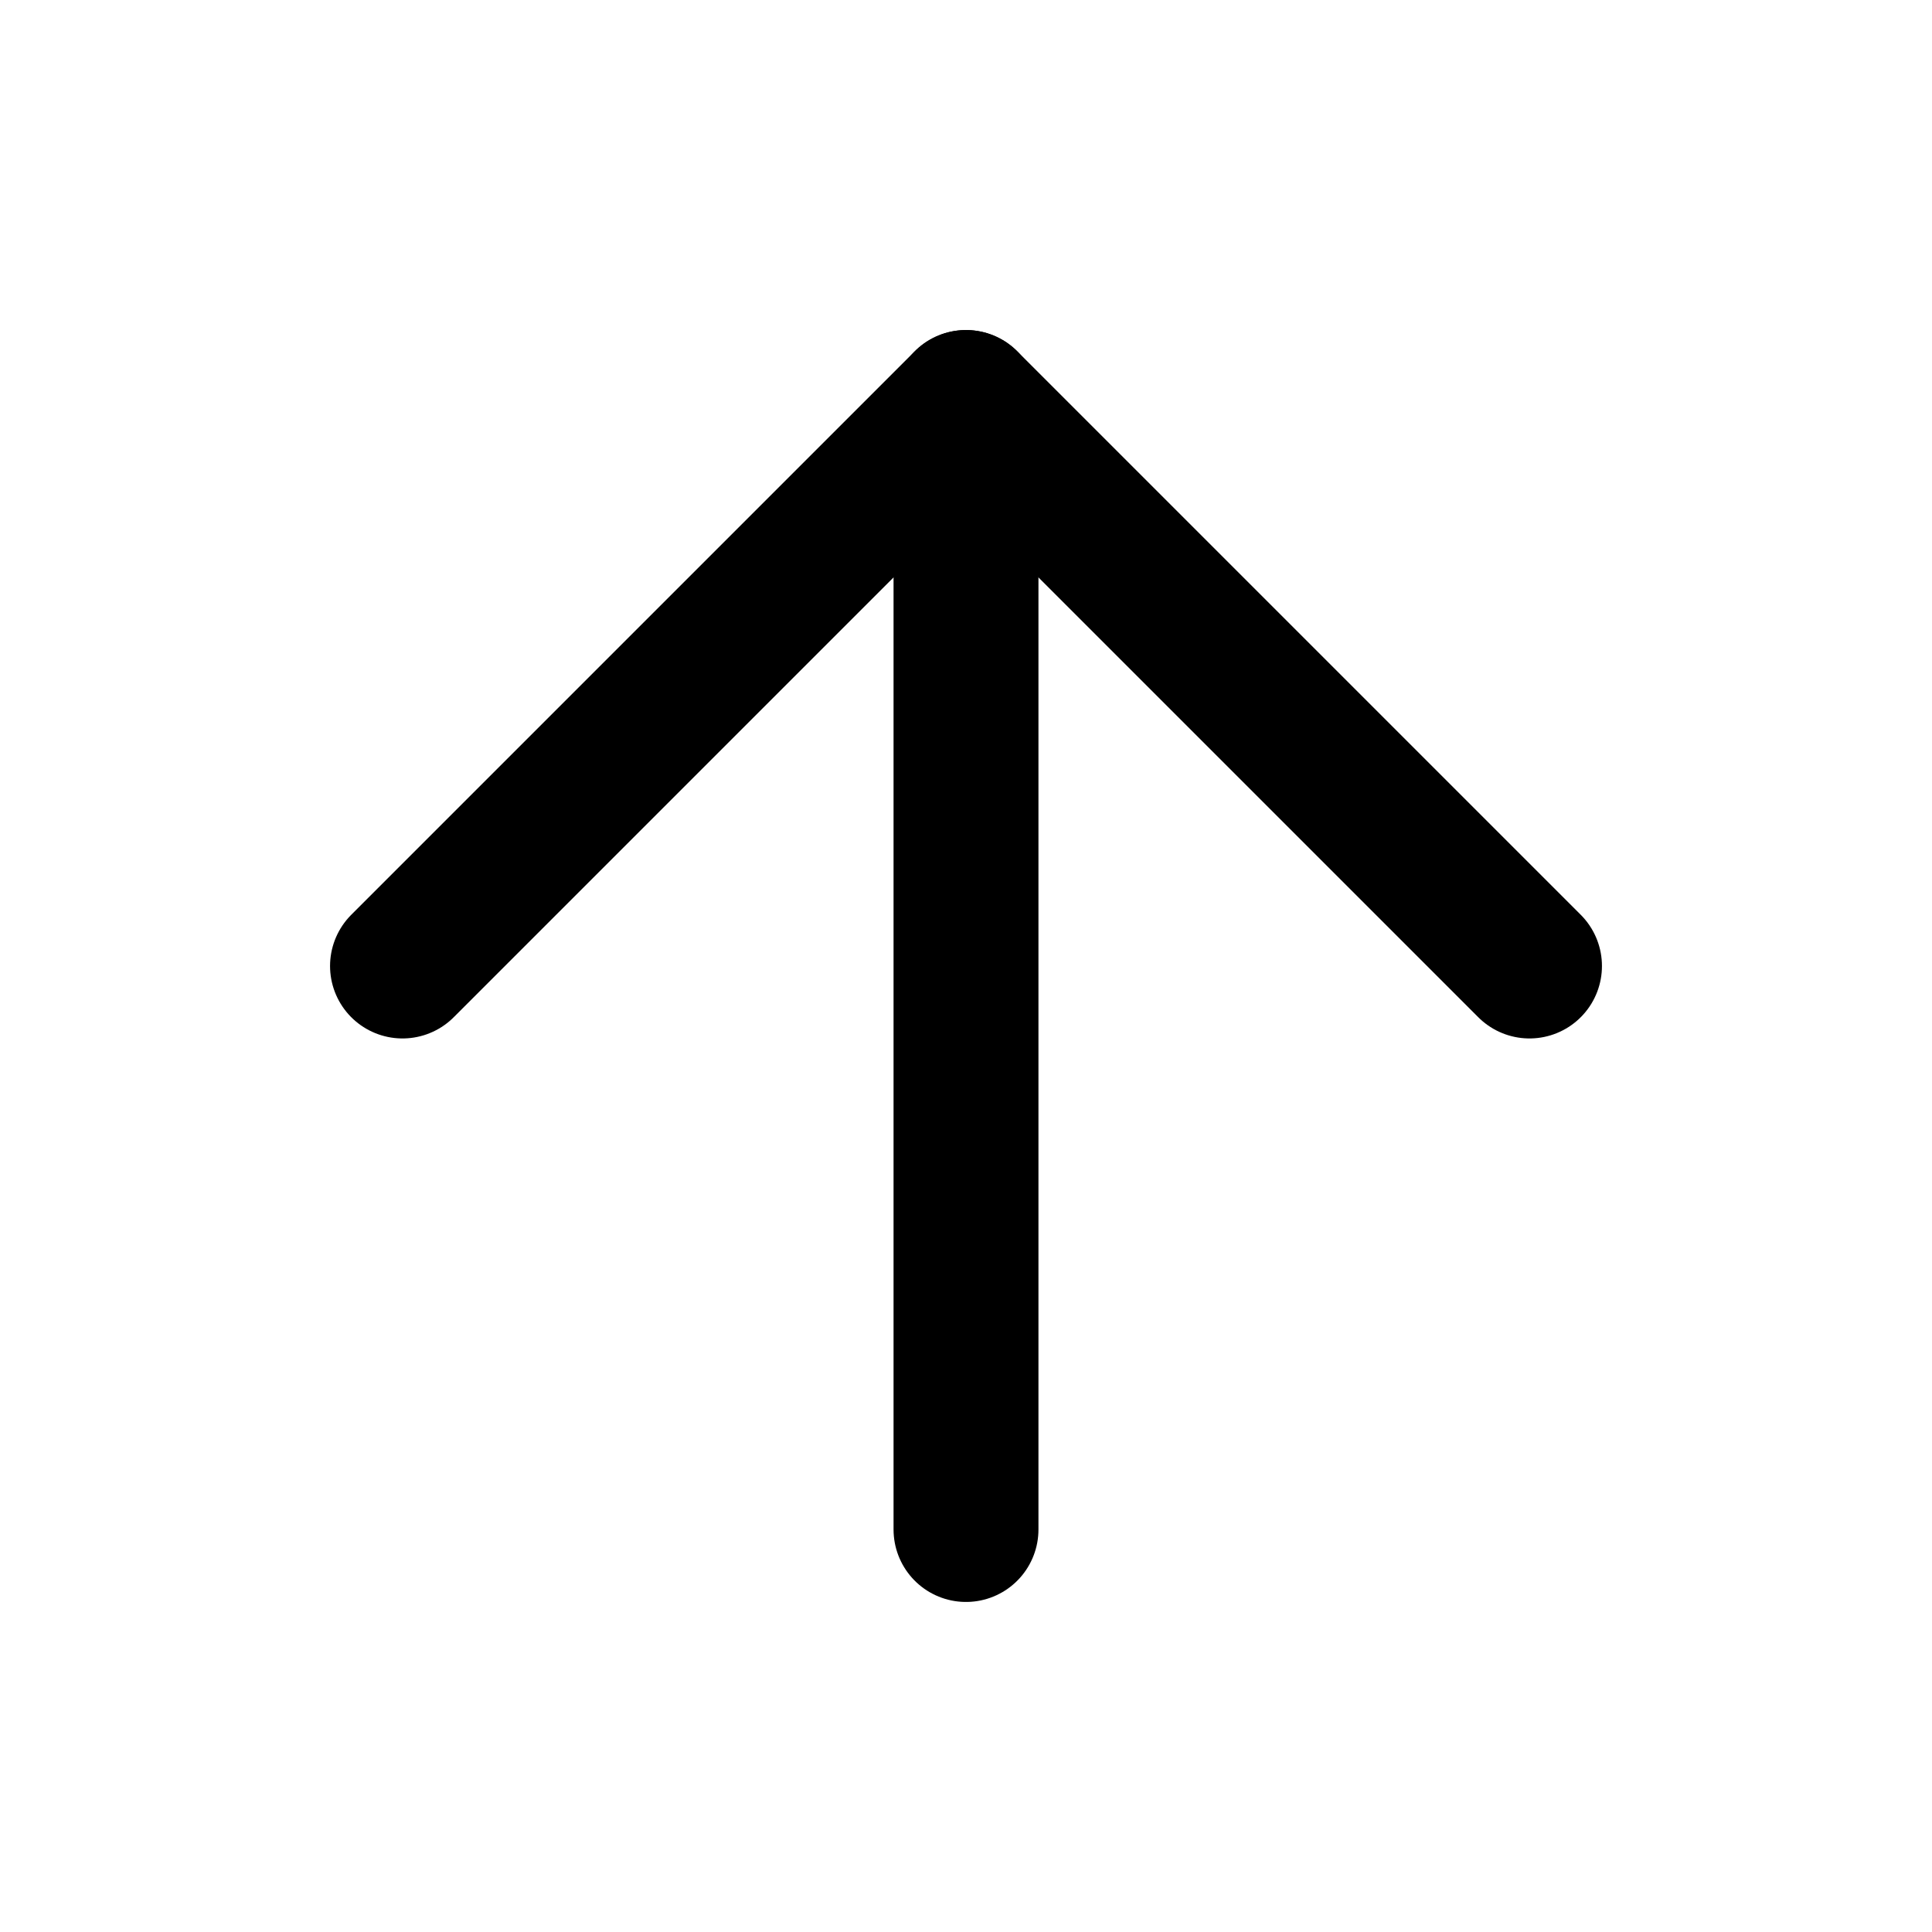
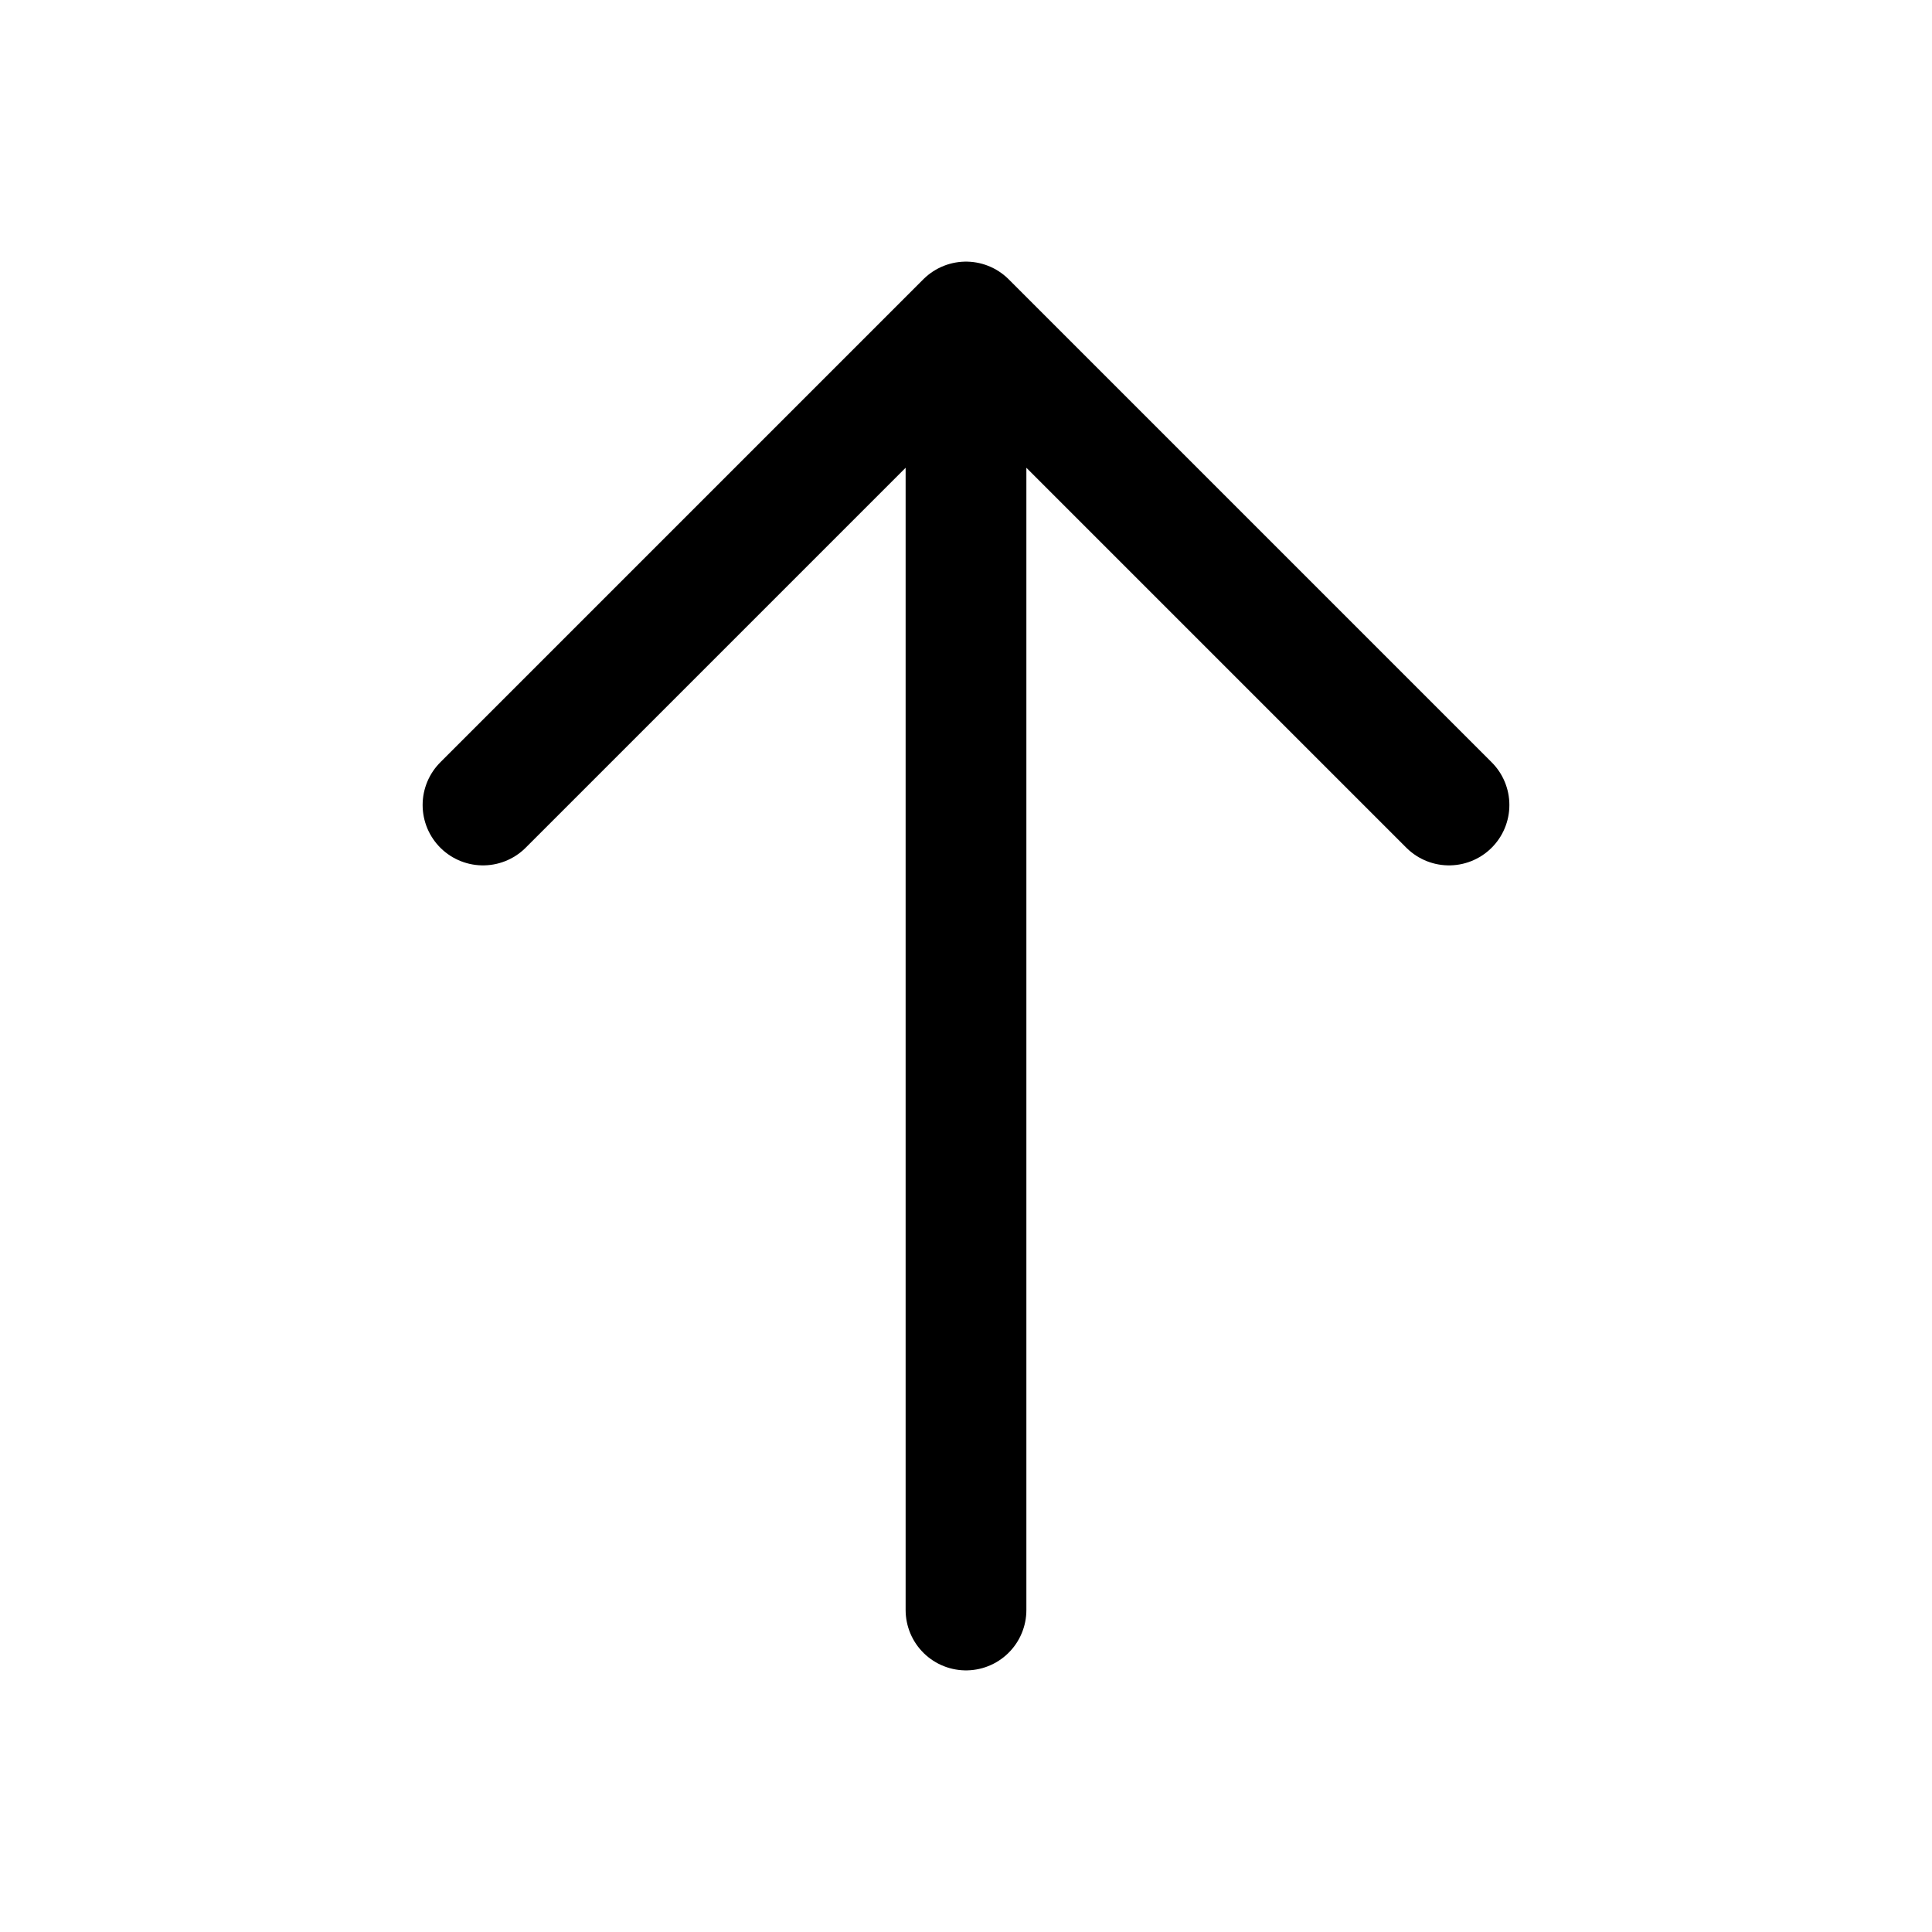
- <svg xmlns="http://www.w3.org/2000/svg" width="24" height="24" viewBox="0 0 24 24" fill="none" stroke="currentColor" stroke-width="1.8" stroke-linecap="round" stroke-linejoin="round" class="lucide lucide-arrow-up" aria-hidden="true">
-   <path d="m5 12 7-7 7 7" />
-   <path d="M12 19V5" />
+ <svg xmlns="http://www.w3.org/2000/svg" width="24" height="24" viewBox="0 0 24 24" fill="none">
+   <path d="M12 20L12 4M6 10L12 4L18 10" stroke-width="1.5" stroke-linecap="round" stroke-linejoin="round" stroke="currentColor" />
</svg>
